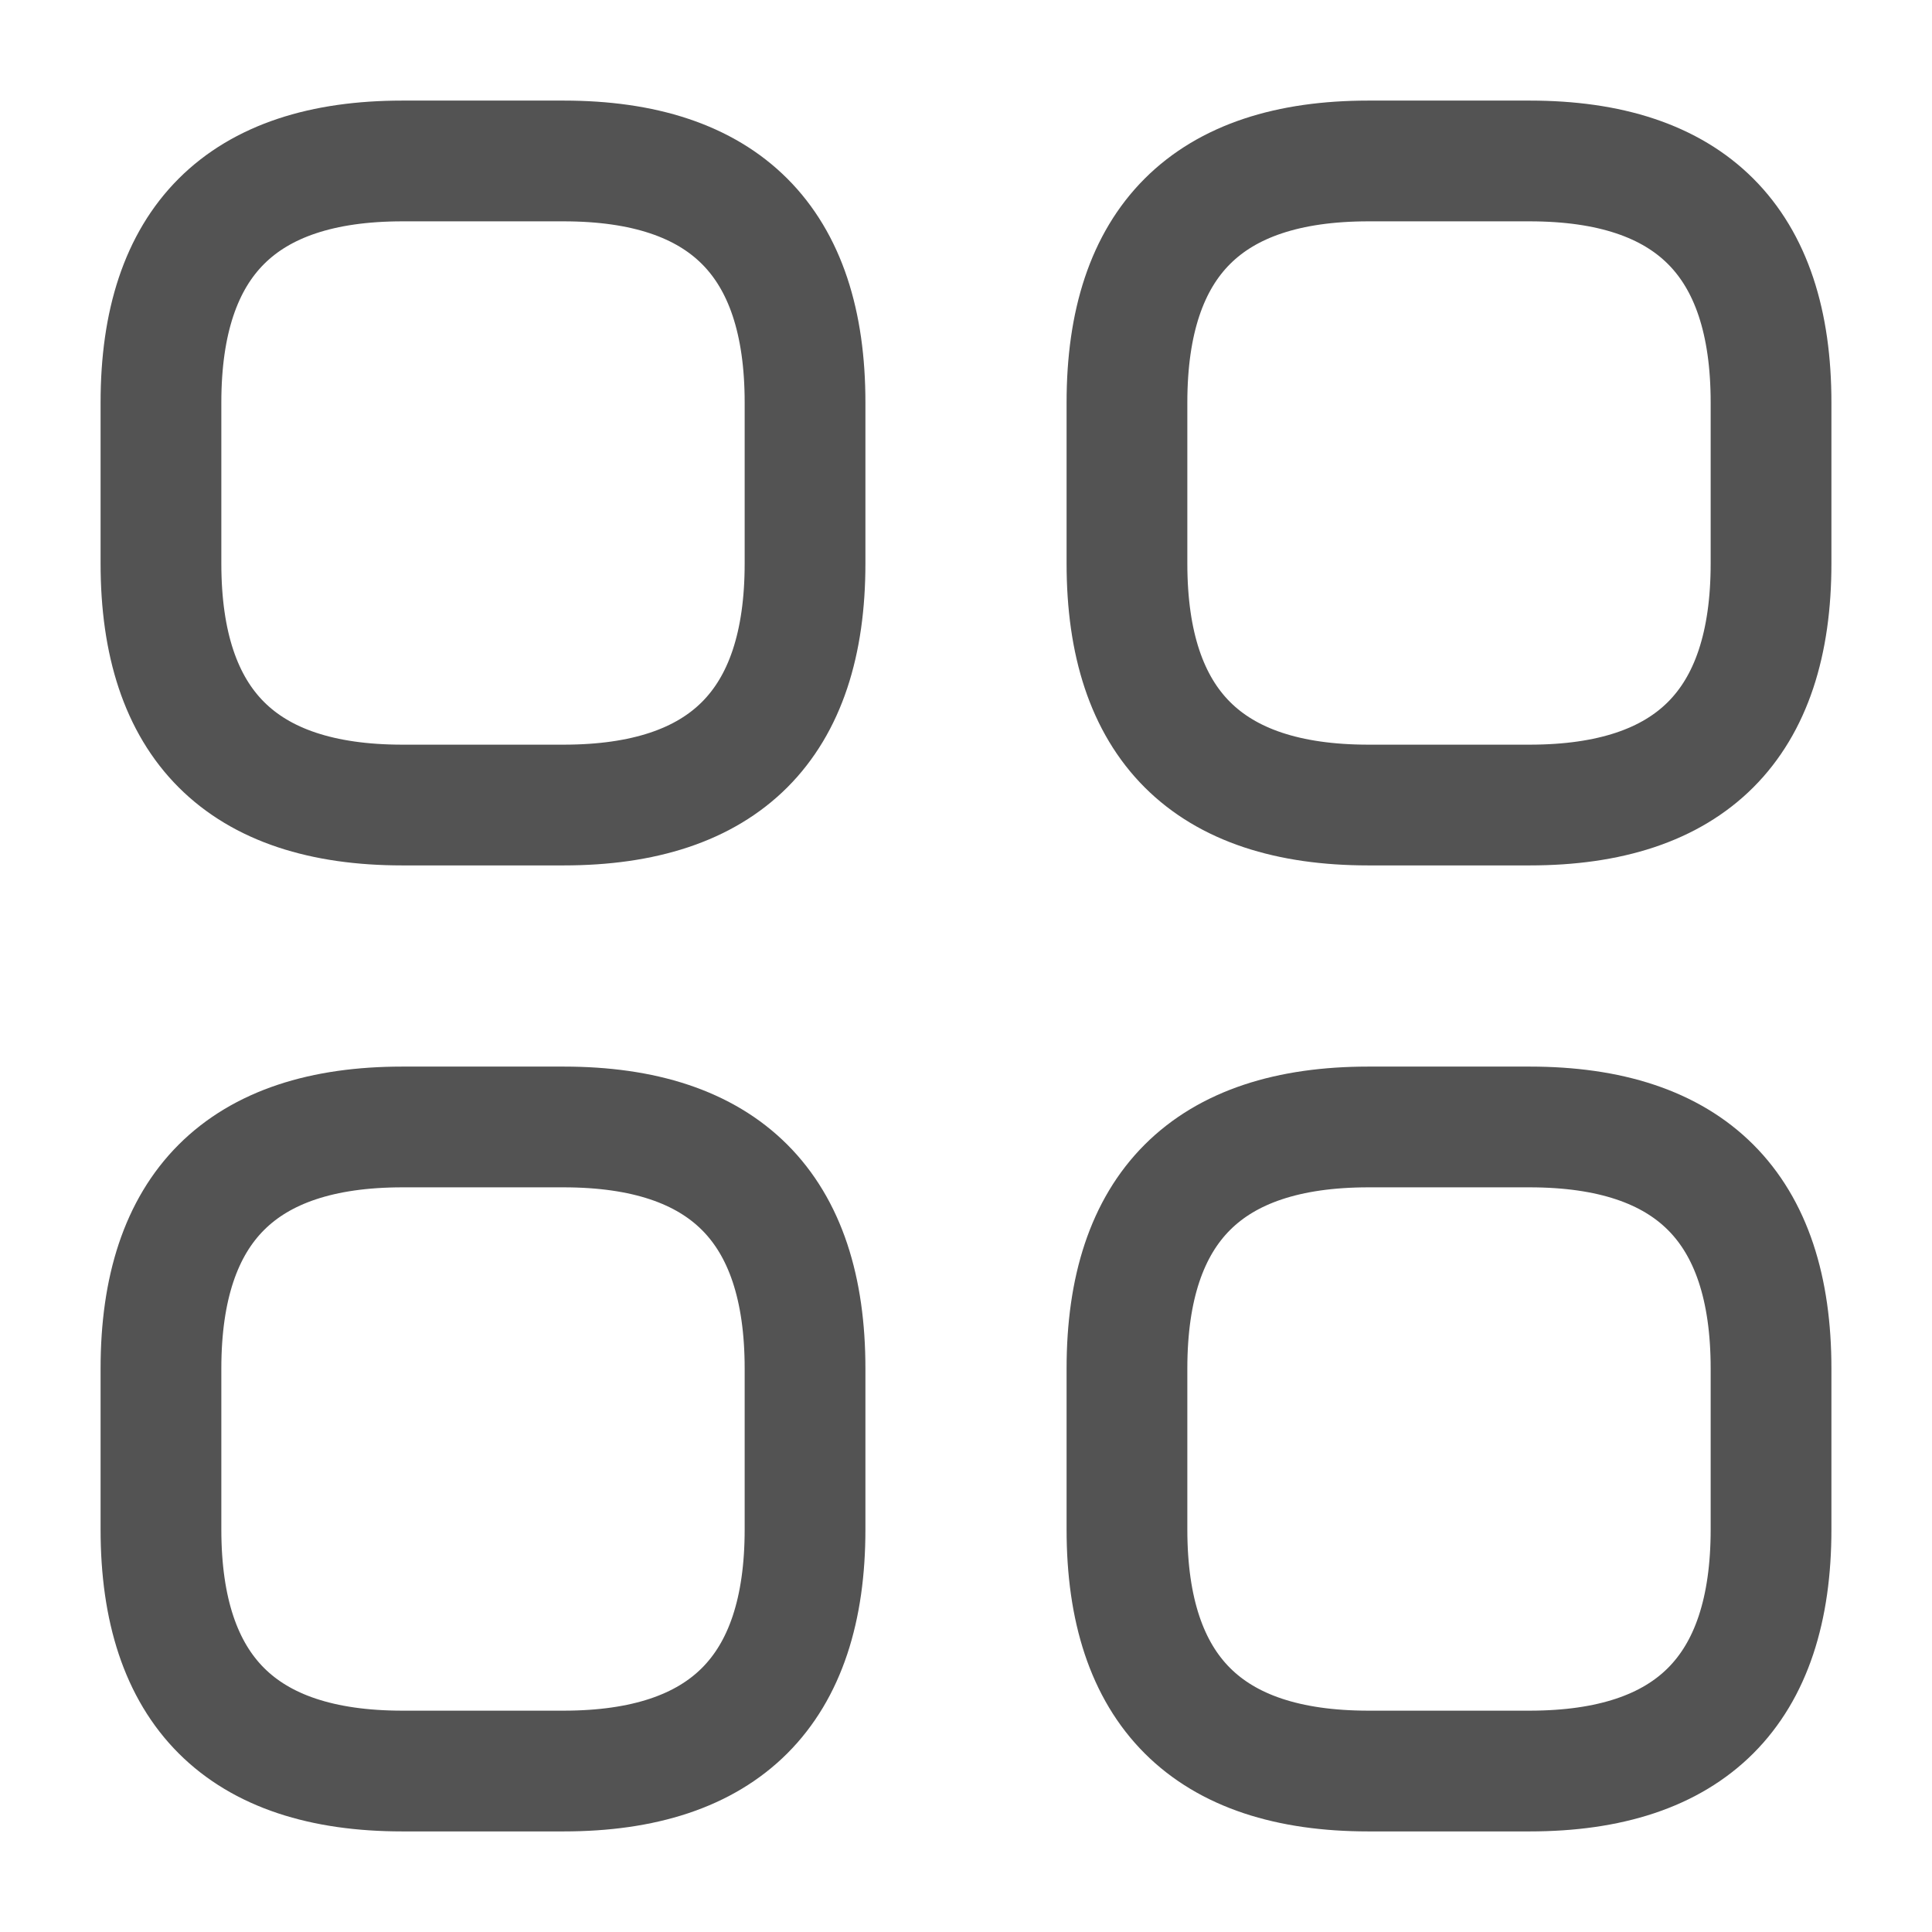
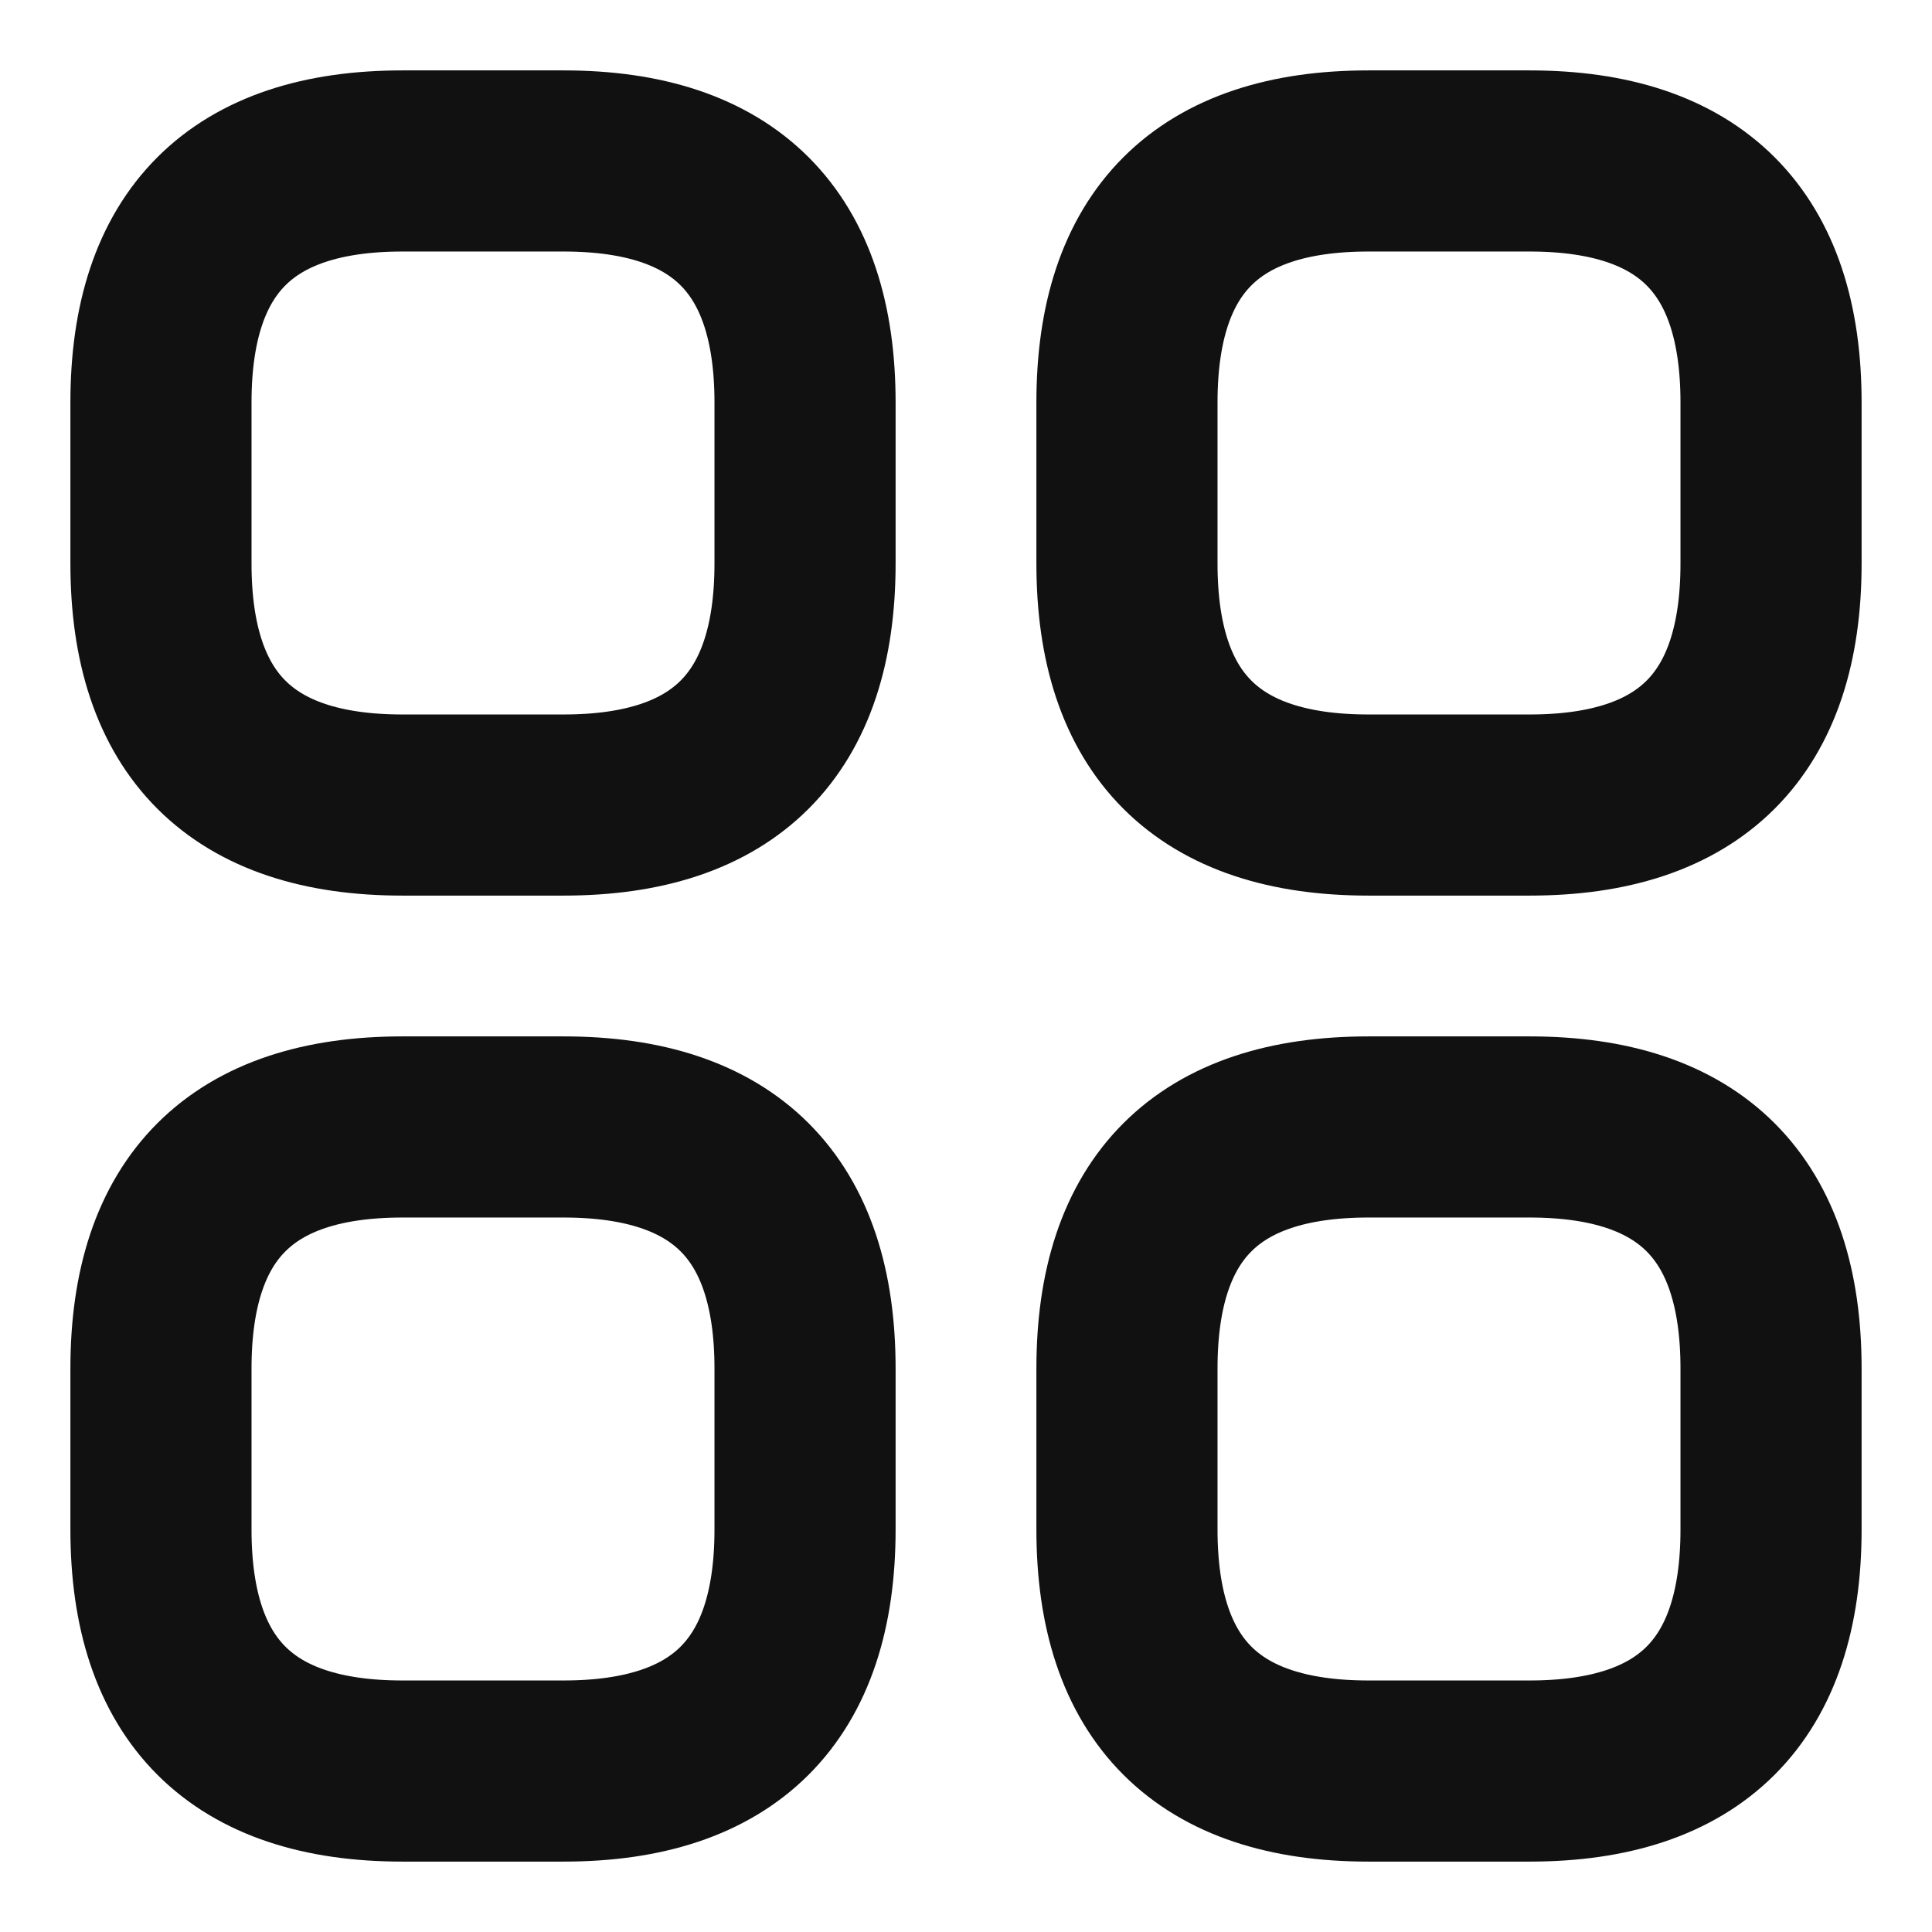
<svg xmlns="http://www.w3.org/2000/svg" width="16" height="16" viewBox="0 0 16 16" fill="none">
-   <path d="M3.333 6.667H4.667C6 6.667 6.667 6 6.667 4.667V3.333C6.667 2 6 1.333 4.667 1.333H3.333C2 1.333 1.333 2 1.333 3.333V4.667C1.333 6 2 6.667 3.333 6.667Z" stroke="#111111" stroke-opacity="0.72" stroke-miterlimit="10" stroke-linecap="round" stroke-linejoin="round" />
-   <path d="M11.333 6.667H12.667C14 6.667 14.667 6 14.667 4.667V3.333C14.667 2 14 1.333 12.667 1.333H11.333C10 1.333 9.333 2 9.333 3.333V4.667C9.333 6 10 6.667 11.333 6.667Z" stroke="#111111" stroke-opacity="0.72" stroke-miterlimit="10" stroke-linecap="round" stroke-linejoin="round" />
-   <path d="M11.333 14.667H12.667C14 14.667 14.667 14 14.667 12.667V11.333C14.667 10 14 9.333 12.667 9.333H11.333C10 9.333 9.333 10 9.333 11.333V12.667C9.333 14 10 14.667 11.333 14.667Z" stroke="#111111" stroke-opacity="0.72" stroke-miterlimit="10" stroke-linecap="round" stroke-linejoin="round" />
-   <path d="M3.333 14.667H4.667C6 14.667 6.667 14 6.667 12.667V11.333C6.667 10 6 9.333 4.667 9.333H3.333C2 9.333 1.333 10 1.333 11.333V12.667C1.333 14 2 14.667 3.333 14.667Z" stroke="#111111" stroke-opacity="0.72" stroke-miterlimit="10" stroke-linecap="round" stroke-linejoin="round" />
+   <path d="M3.333 6.667H4.667C6 6.667 6.667 6 6.667 4.667V3.333C6.667 2 6 1.333 4.667 1.333H3.333C2 1.333 1.333 2 1.333 3.333V4.667C1.333 6 2 6.667 3.333 6.667Z" stroke="#111111" stroke-width="1.5" stroke-miterlimit="10" stroke-linecap="round" stroke-linejoin="round" />
+   <path d="M11.333 6.667H12.667C14 6.667 14.667 6 14.667 4.667V3.333C14.667 2 14 1.333 12.667 1.333H11.333C10 1.333 9.333 2 9.333 3.333V4.667C9.333 6 10 6.667 11.333 6.667Z" stroke="#111111" stroke-width="1.5" stroke-miterlimit="10" stroke-linecap="round" stroke-linejoin="round" />
+   <path d="M11.333 14.667H12.667C14 14.667 14.667 14 14.667 12.667V11.333C14.667 10 14 9.333 12.667 9.333H11.333C10 9.333 9.333 10 9.333 11.333V12.667C9.333 14 10 14.667 11.333 14.667Z" stroke="#111111" stroke-width="1.5" stroke-miterlimit="10" stroke-linecap="round" stroke-linejoin="round" />
+   <path d="M3.333 14.667H4.667C6 14.667 6.667 14 6.667 12.667V11.333C6.667 10 6 9.333 4.667 9.333H3.333C2 9.333 1.333 10 1.333 11.333V12.667C1.333 14 2 14.667 3.333 14.667Z" stroke="#111111" stroke-width="1.5" stroke-miterlimit="10" stroke-linecap="round" stroke-linejoin="round" />
</svg>
